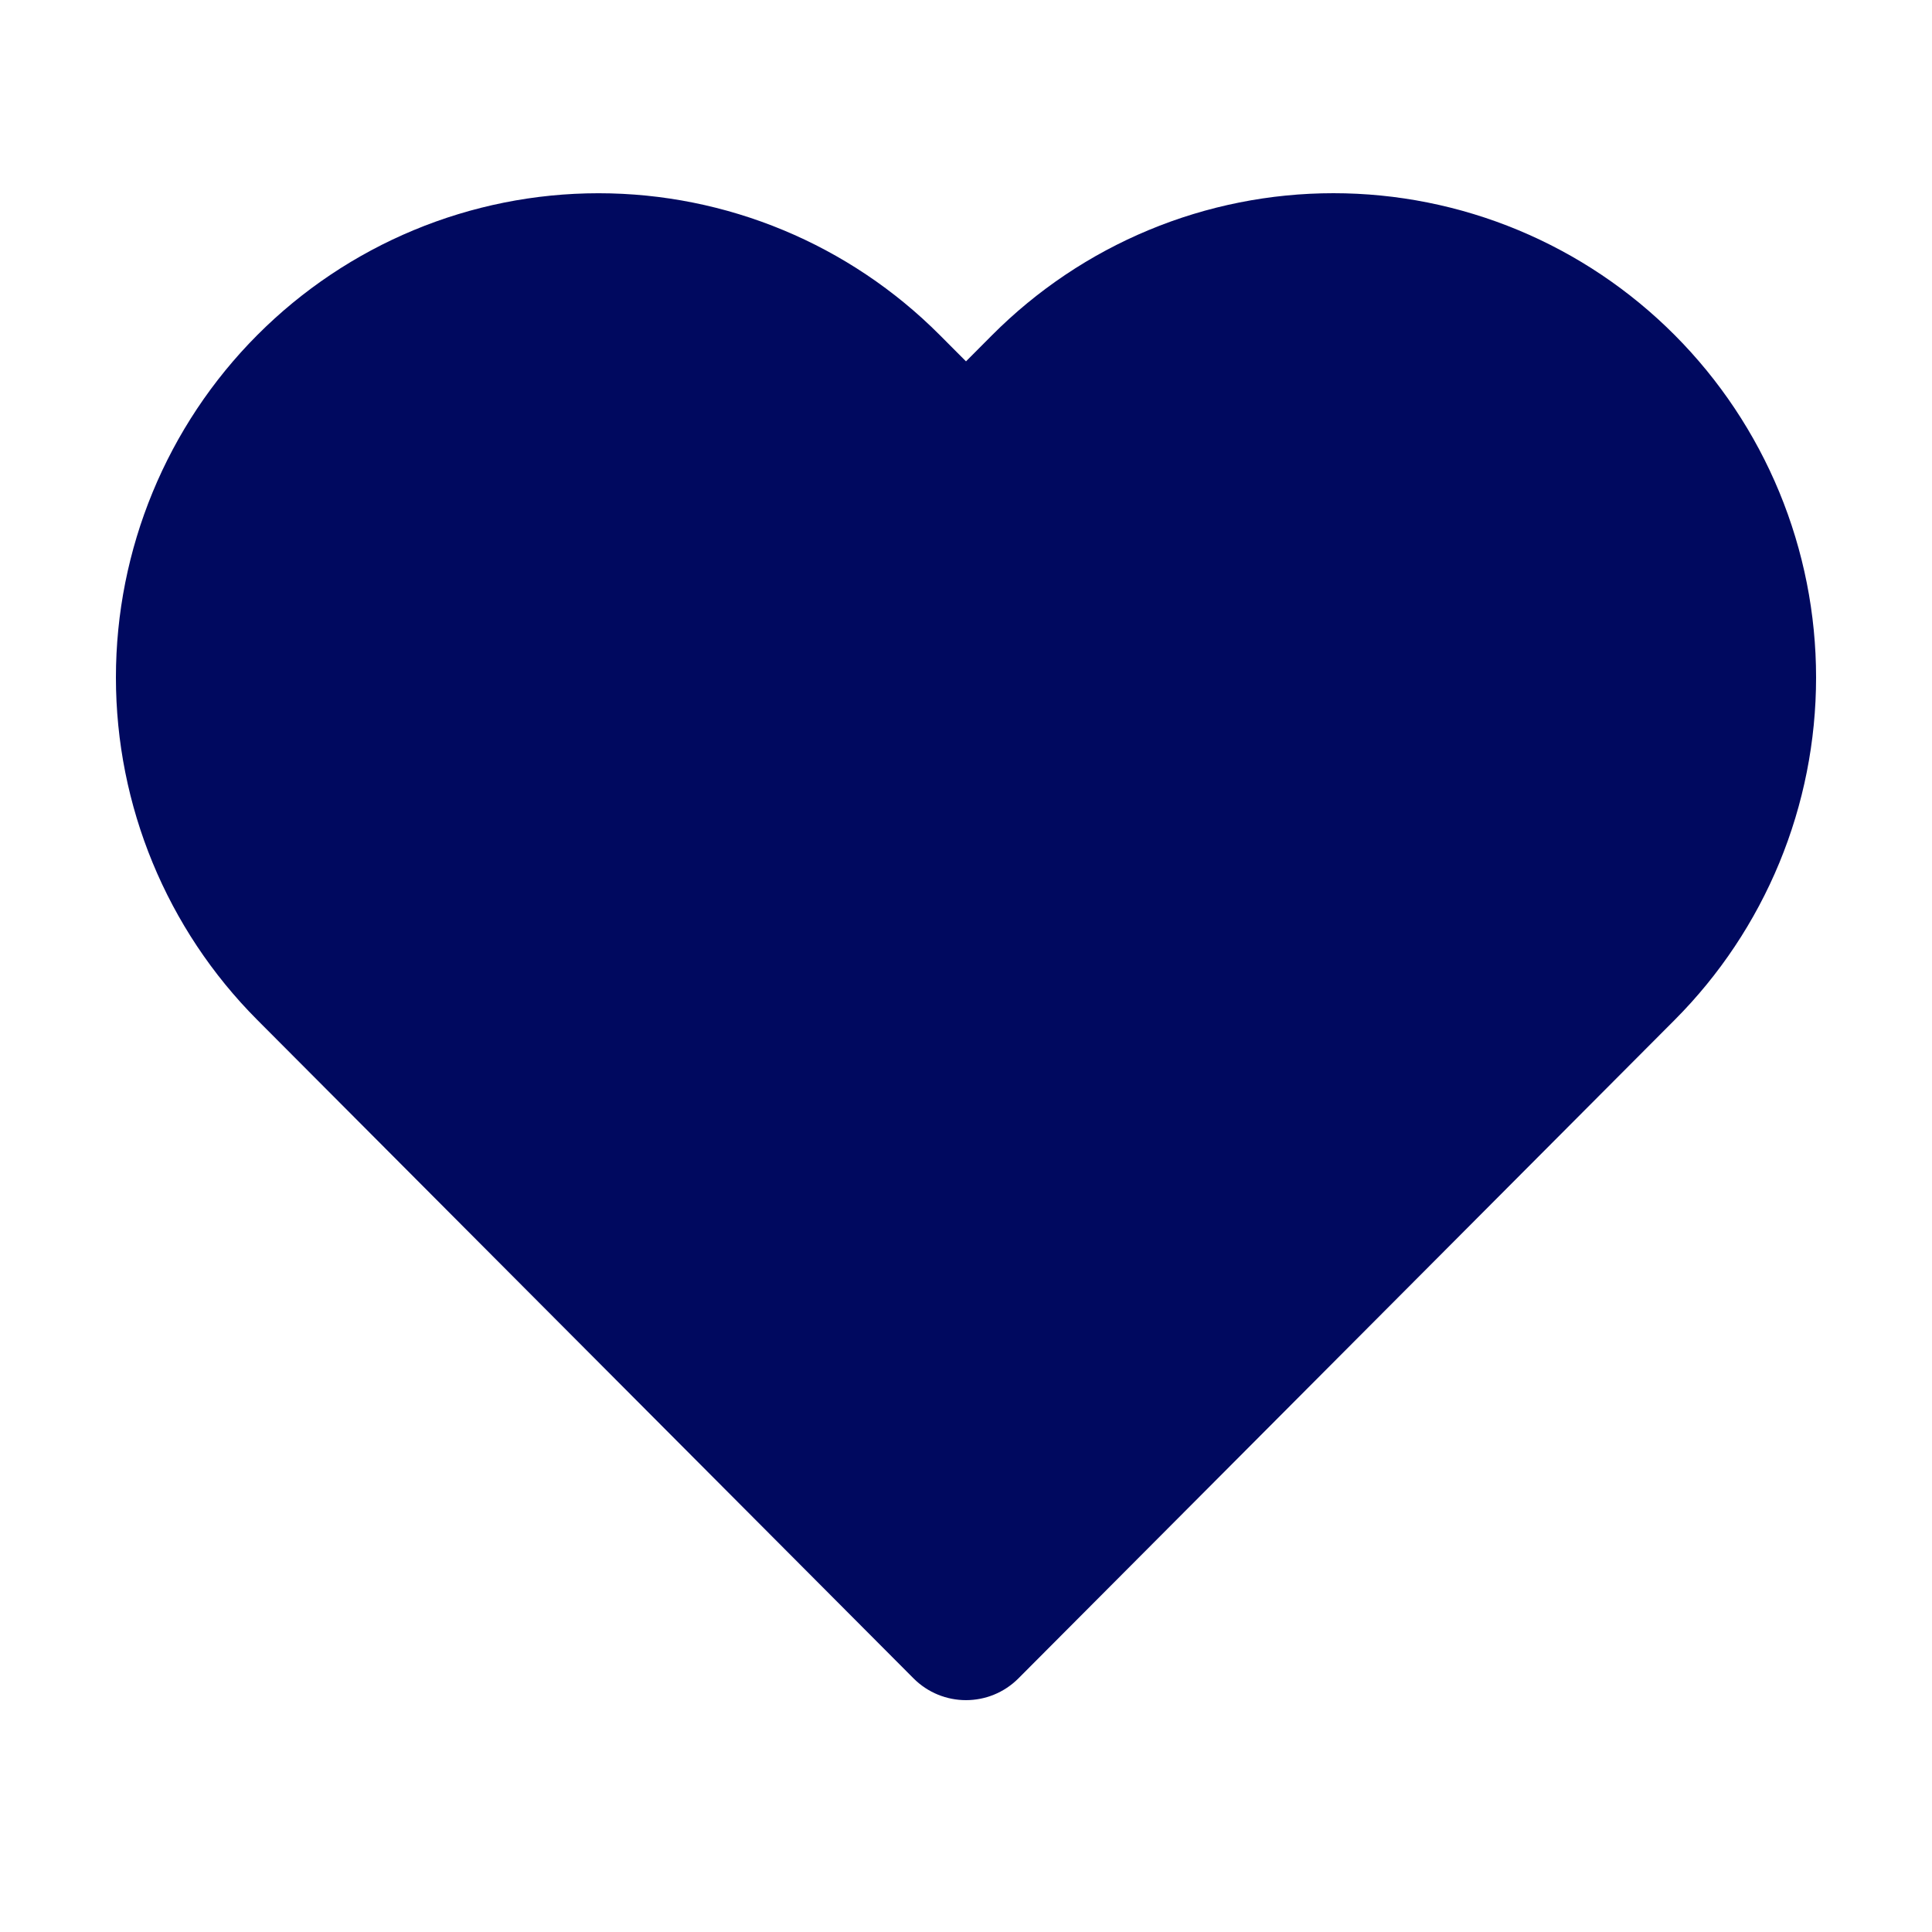
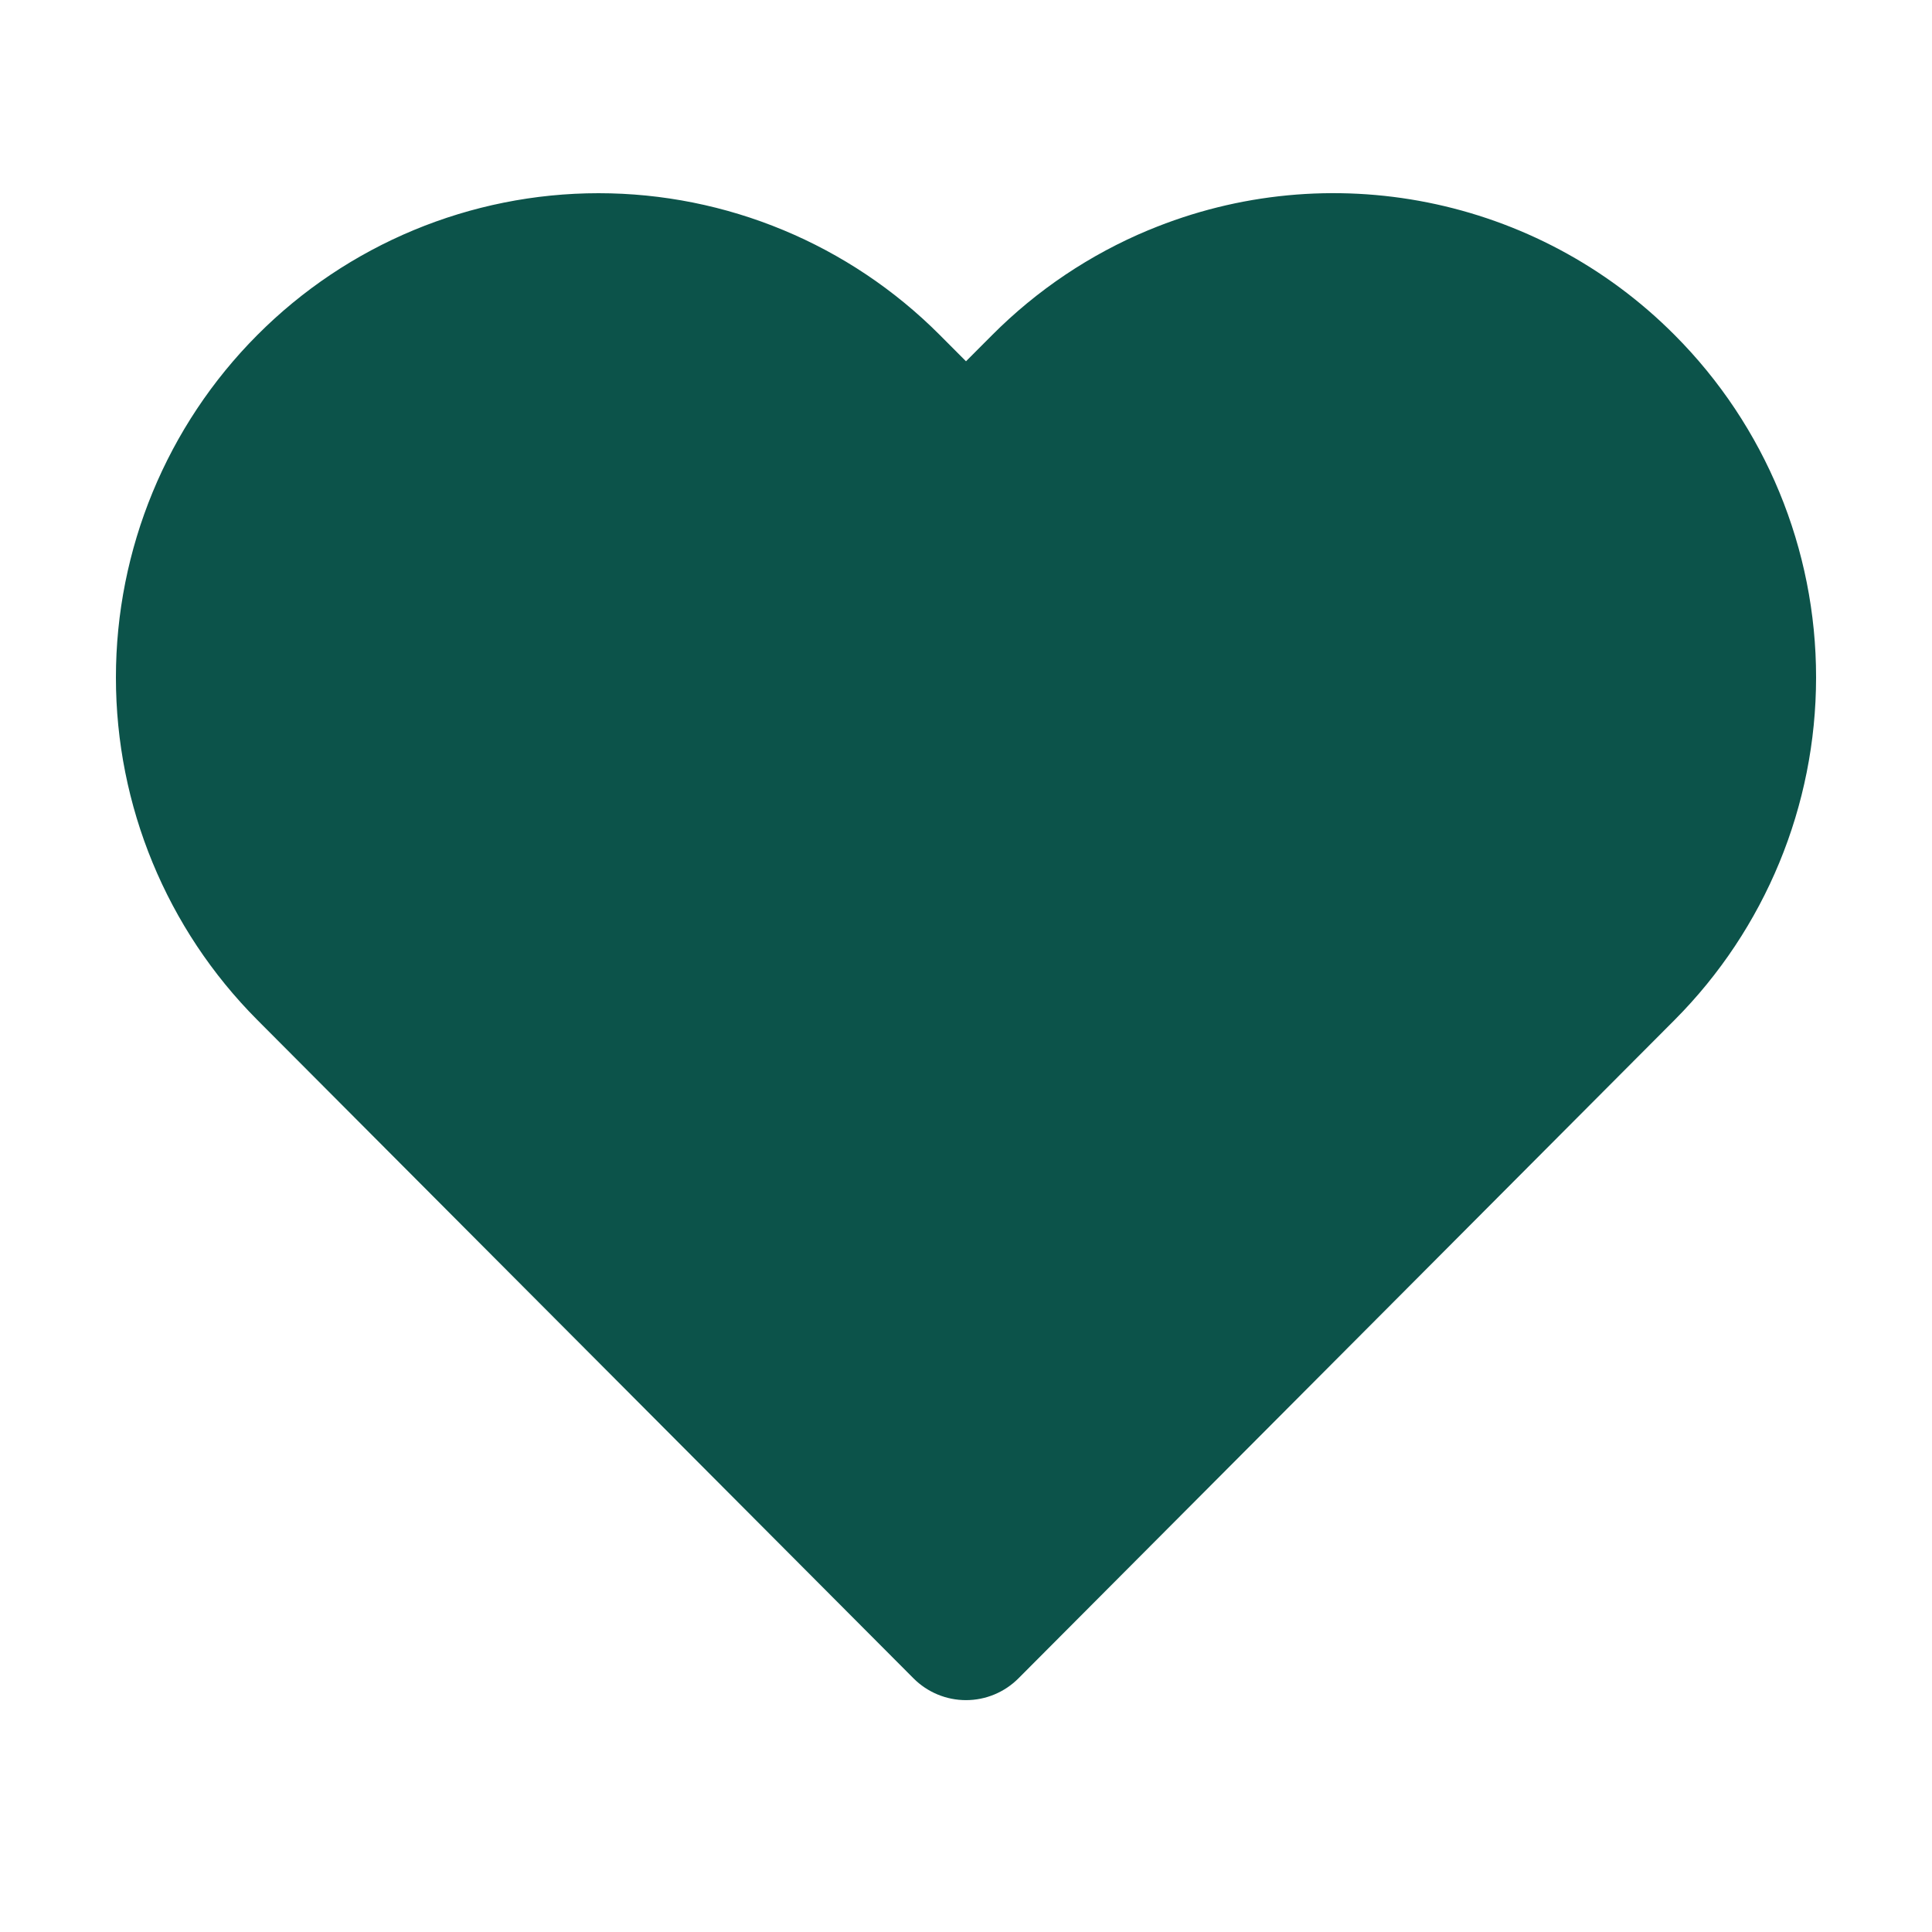
<svg xmlns="http://www.w3.org/2000/svg" viewBox="0 0 50 50" fill="none">
-   <path fill-rule="evenodd" clip-rule="evenodd" d="M29.729 5.954C31.244 5.324 32.869 5 34.509 5C36.15 5 37.774 5.324 39.289 5.954C40.804 6.584 42.181 7.508 43.34 8.671C44.5 9.835 45.421 11.217 46.049 12.737C46.677 14.258 47 15.887 47 17.533C47 19.179 46.677 20.809 46.049 22.33C45.421 23.85 44.501 25.231 43.341 26.395L26.358 43.435C25.608 44.188 24.391 44.188 23.641 43.435L6.658 26.395C4.316 24.045 3 20.857 3 17.533C3 14.21 4.316 11.022 6.658 8.672C9.001 6.321 12.177 5.001 15.49 5.001C18.802 5.001 21.979 6.321 24.322 8.672L25 9.352L25.677 8.672C26.837 7.508 28.214 6.584 29.729 5.954ZM34.509 8.855C33.373 8.855 32.249 9.08 31.2 9.516C30.151 9.952 29.198 10.591 28.395 11.397L26.358 13.441C25.608 14.194 24.391 14.194 23.641 13.441L21.605 11.398C19.983 9.771 17.783 8.856 15.49 8.856C13.196 8.856 10.997 9.771 9.375 11.398C7.753 13.025 6.842 15.232 6.842 17.533C6.842 19.835 7.753 22.042 9.375 23.669L25 39.346L40.624 23.669C41.427 22.863 42.065 21.907 42.499 20.854C42.934 19.801 43.158 18.673 43.158 17.533C43.158 16.394 42.934 15.265 42.499 14.213C42.065 13.16 41.427 12.204 40.624 11.398C39.821 10.592 38.867 9.952 37.818 9.516C36.769 9.08 35.645 8.855 34.509 8.855Z" fill="#00095F" />
-   <path d="M44 23L25 41.5L21 38.5L15 32L8.5 25L6 18L7 11.5L12 7.5L19.5 8L25 11.5L29 7.5H37.5L42.5 9.5L44 16.5V23Z" fill="#00095F" />
+   <path fill-rule="evenodd" clip-rule="evenodd" d="M29.729 5.954A12.452 12.452 0 0 1 43.34 8.671 12.538 12.538 0 0 1 47 17.533a12.567 12.567 0 0 1-3.66 8.862l-16.982 17.04a1.917 1.917 0 0 1-2.717 0L6.658 26.395A12.554 12.554 0 0 1 3 17.533c0-3.324 1.316-6.511 3.658-8.861A12.468 12.468 0 0 1 15.49 5c3.312 0 6.49 1.32 8.832 3.67l.678.68.677-.679a12.488 12.488 0 0 1 4.052-2.718Zm4.78 2.901a8.62 8.62 0 0 0-6.114 2.542l-2.037 2.044a1.917 1.917 0 0 1-2.717 0l-2.036-2.043a8.633 8.633 0 0 0-6.115-2.542 8.633 8.633 0 0 0-6.115 2.542 8.692 8.692 0 0 0-2.533 6.135c0 2.302.911 4.509 2.533 6.136L25 39.346 40.623 23.67a8.678 8.678 0 0 0 2.534-6.136 8.7 8.7 0 0 0-2.534-6.135 8.62 8.62 0 0 0-6.115-2.543Z" fill="#0c534a" />
+   <path d="M44 23 25 41.5l-4-3-6-6.5-6.5-7L6 18l1-6.5 5-4 7.5.5 5.5 3.5 4-4h8.5l5 2 1.5 7V23Z" fill="#0c534a" />
</svg>
